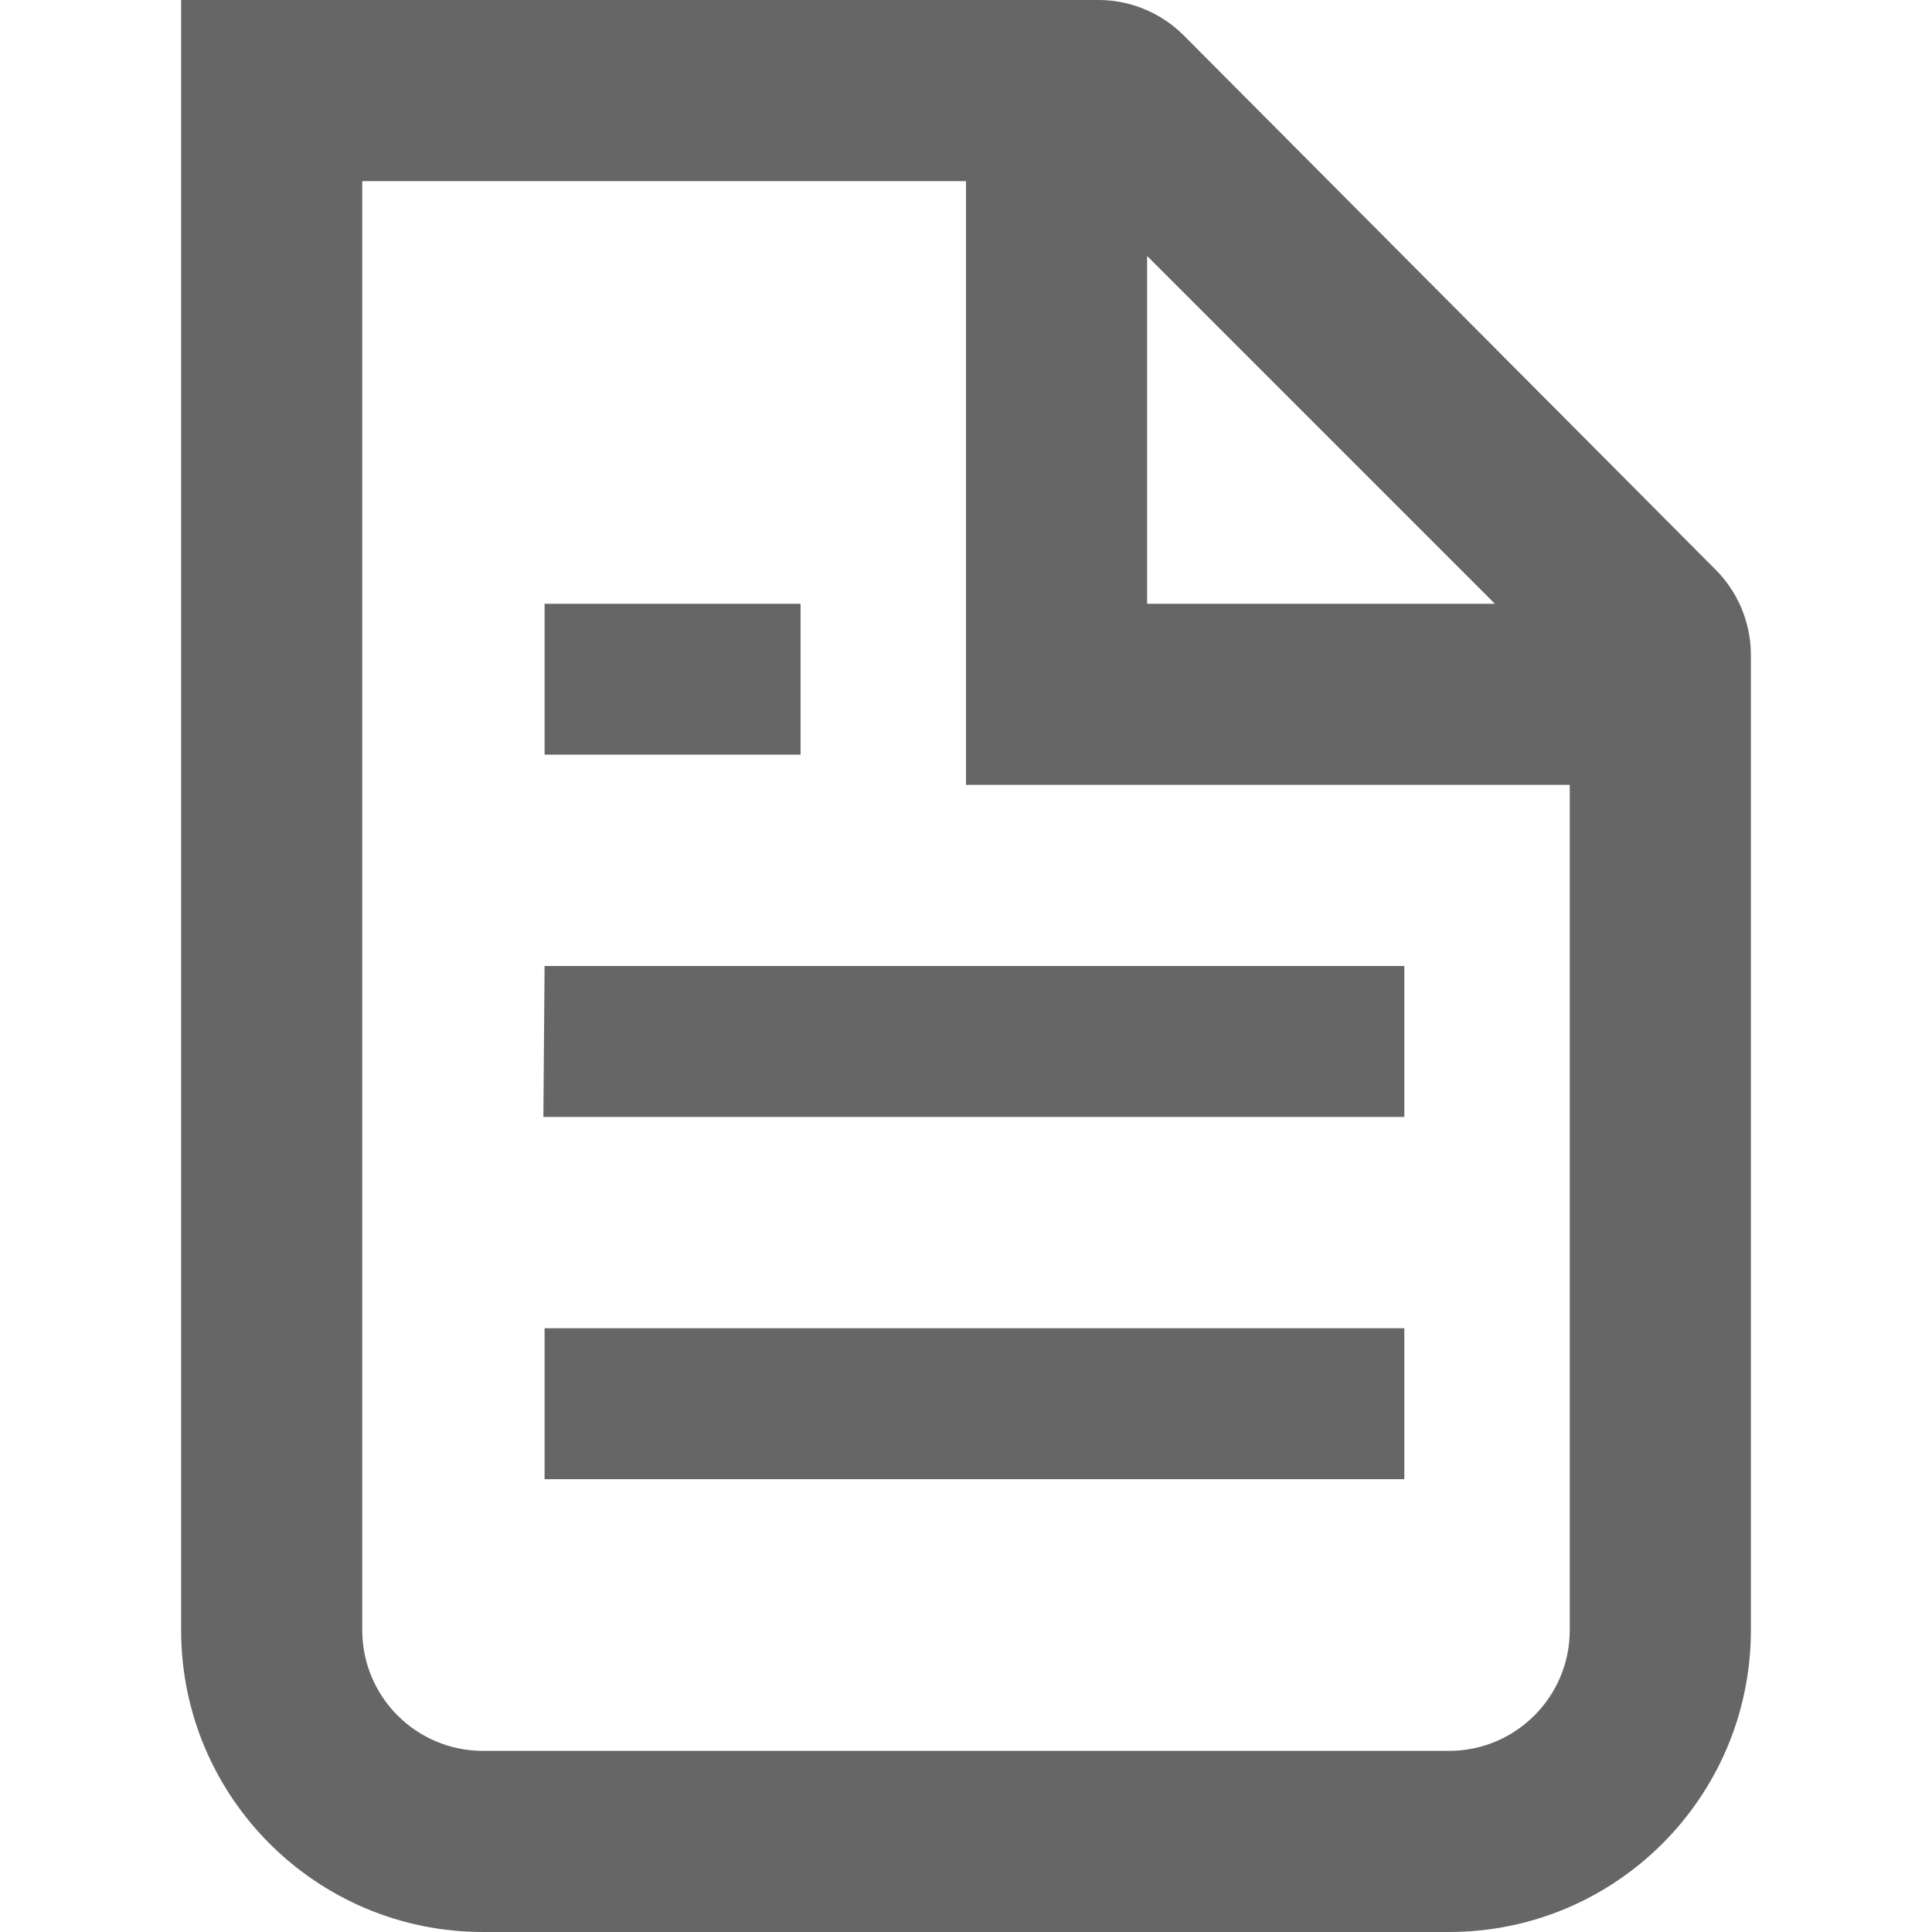
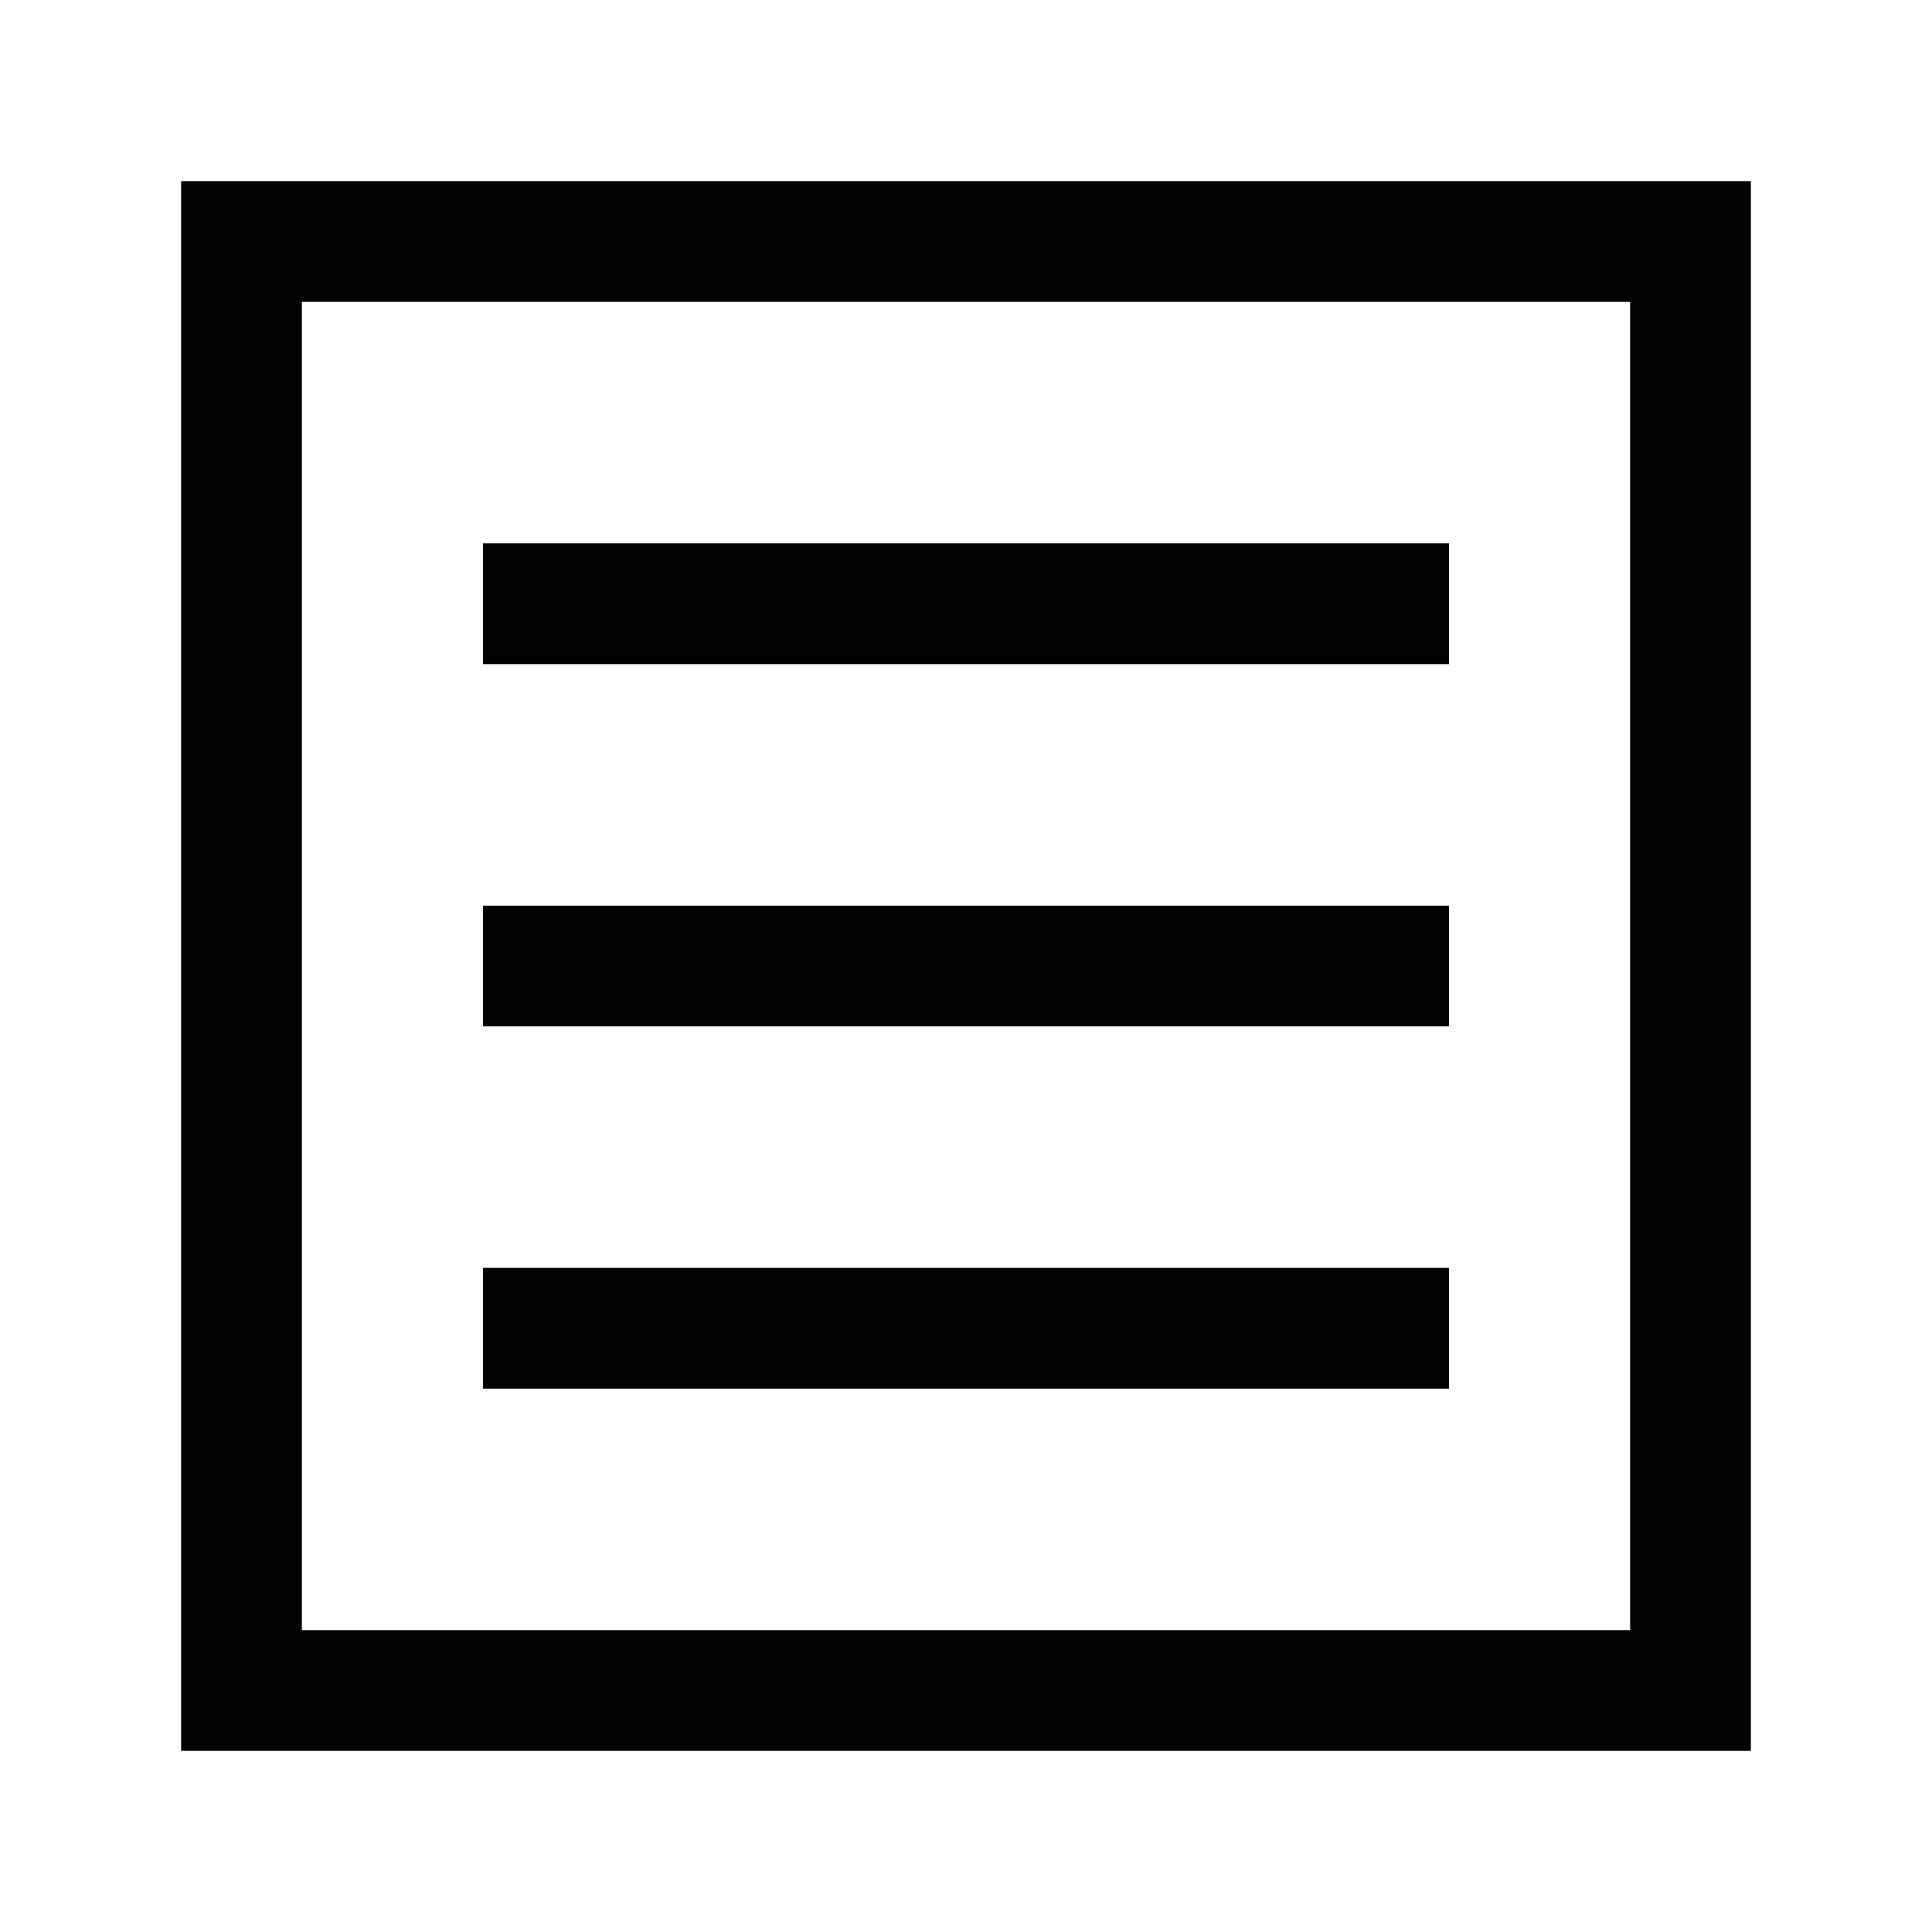
- <svg xmlns="http://www.w3.org/2000/svg" fill="none" viewBox="0 0 16 16">
-   <path d="M14.5 13.5V5.41a1 1 0 0 0-.3-.7L9.8.29A1 1 0 0 0 9.08 0H1.5v13.5A2.5 2.5 0 0 0 4 16h8a2.5 2.5 0 0 0 2.5-2.5m-1.5 0v-7H8v-5H3v12a1 1 0 0 0 1 1h8a1 1 0 0 0 1-1M9.5 5V2.12L12.38 5zM5.13 5h-.62v1.25h2.12V5zm-.62 3h7.12v1.25H4.5zm.62 3h-.62v1.25h7.12V11z" clip-rule="evenodd" fill="#666" fill-rule="evenodd" />
+ <svg xmlns="http://www.w3.org/2000/svg" width="16" height="16" viewBox="0 0 16 16">
+   <rect x="2" y="2" width="12" height="12" fill="none" stroke="black" stroke-width="1" />
+   <line x1="4" y1="5" x2="12" y2="5" stroke="black" stroke-width="1" />
+   <line x1="4" y1="8" x2="12" y2="8" stroke="black" stroke-width="1" />
+   <line x1="4" y1="11" x2="12" y2="11" stroke="black" stroke-width="1" />
</svg>
